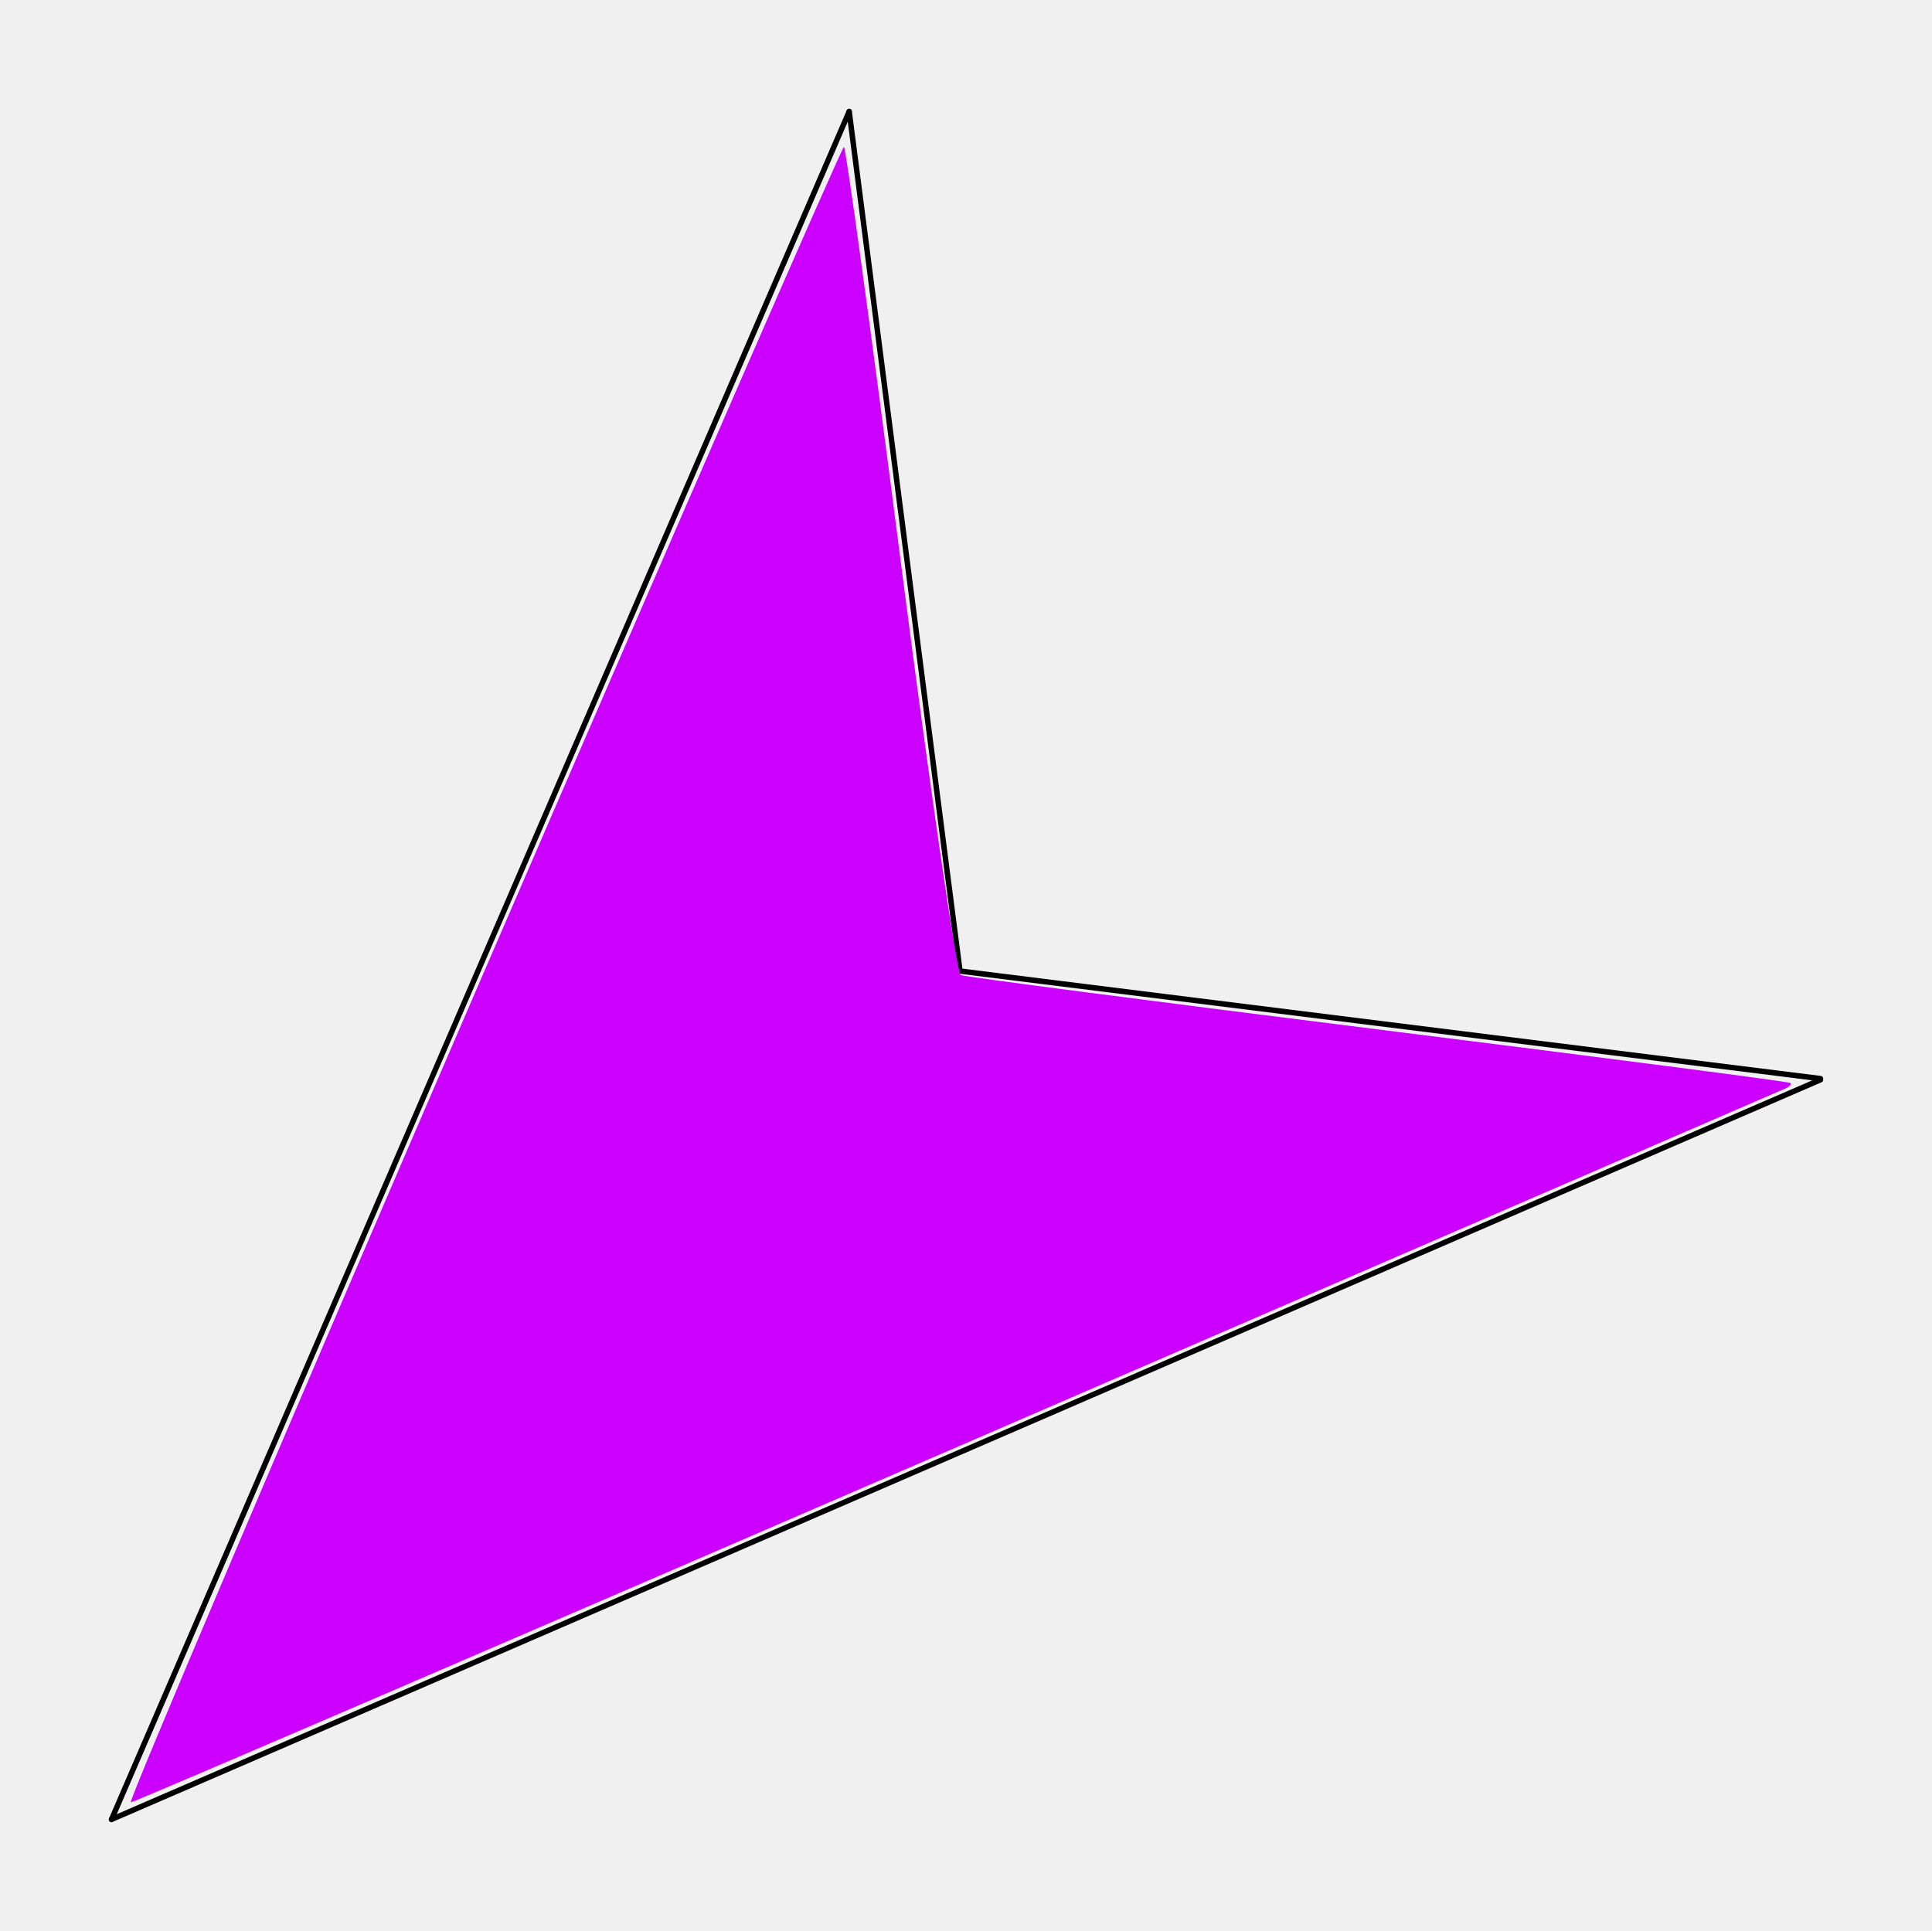
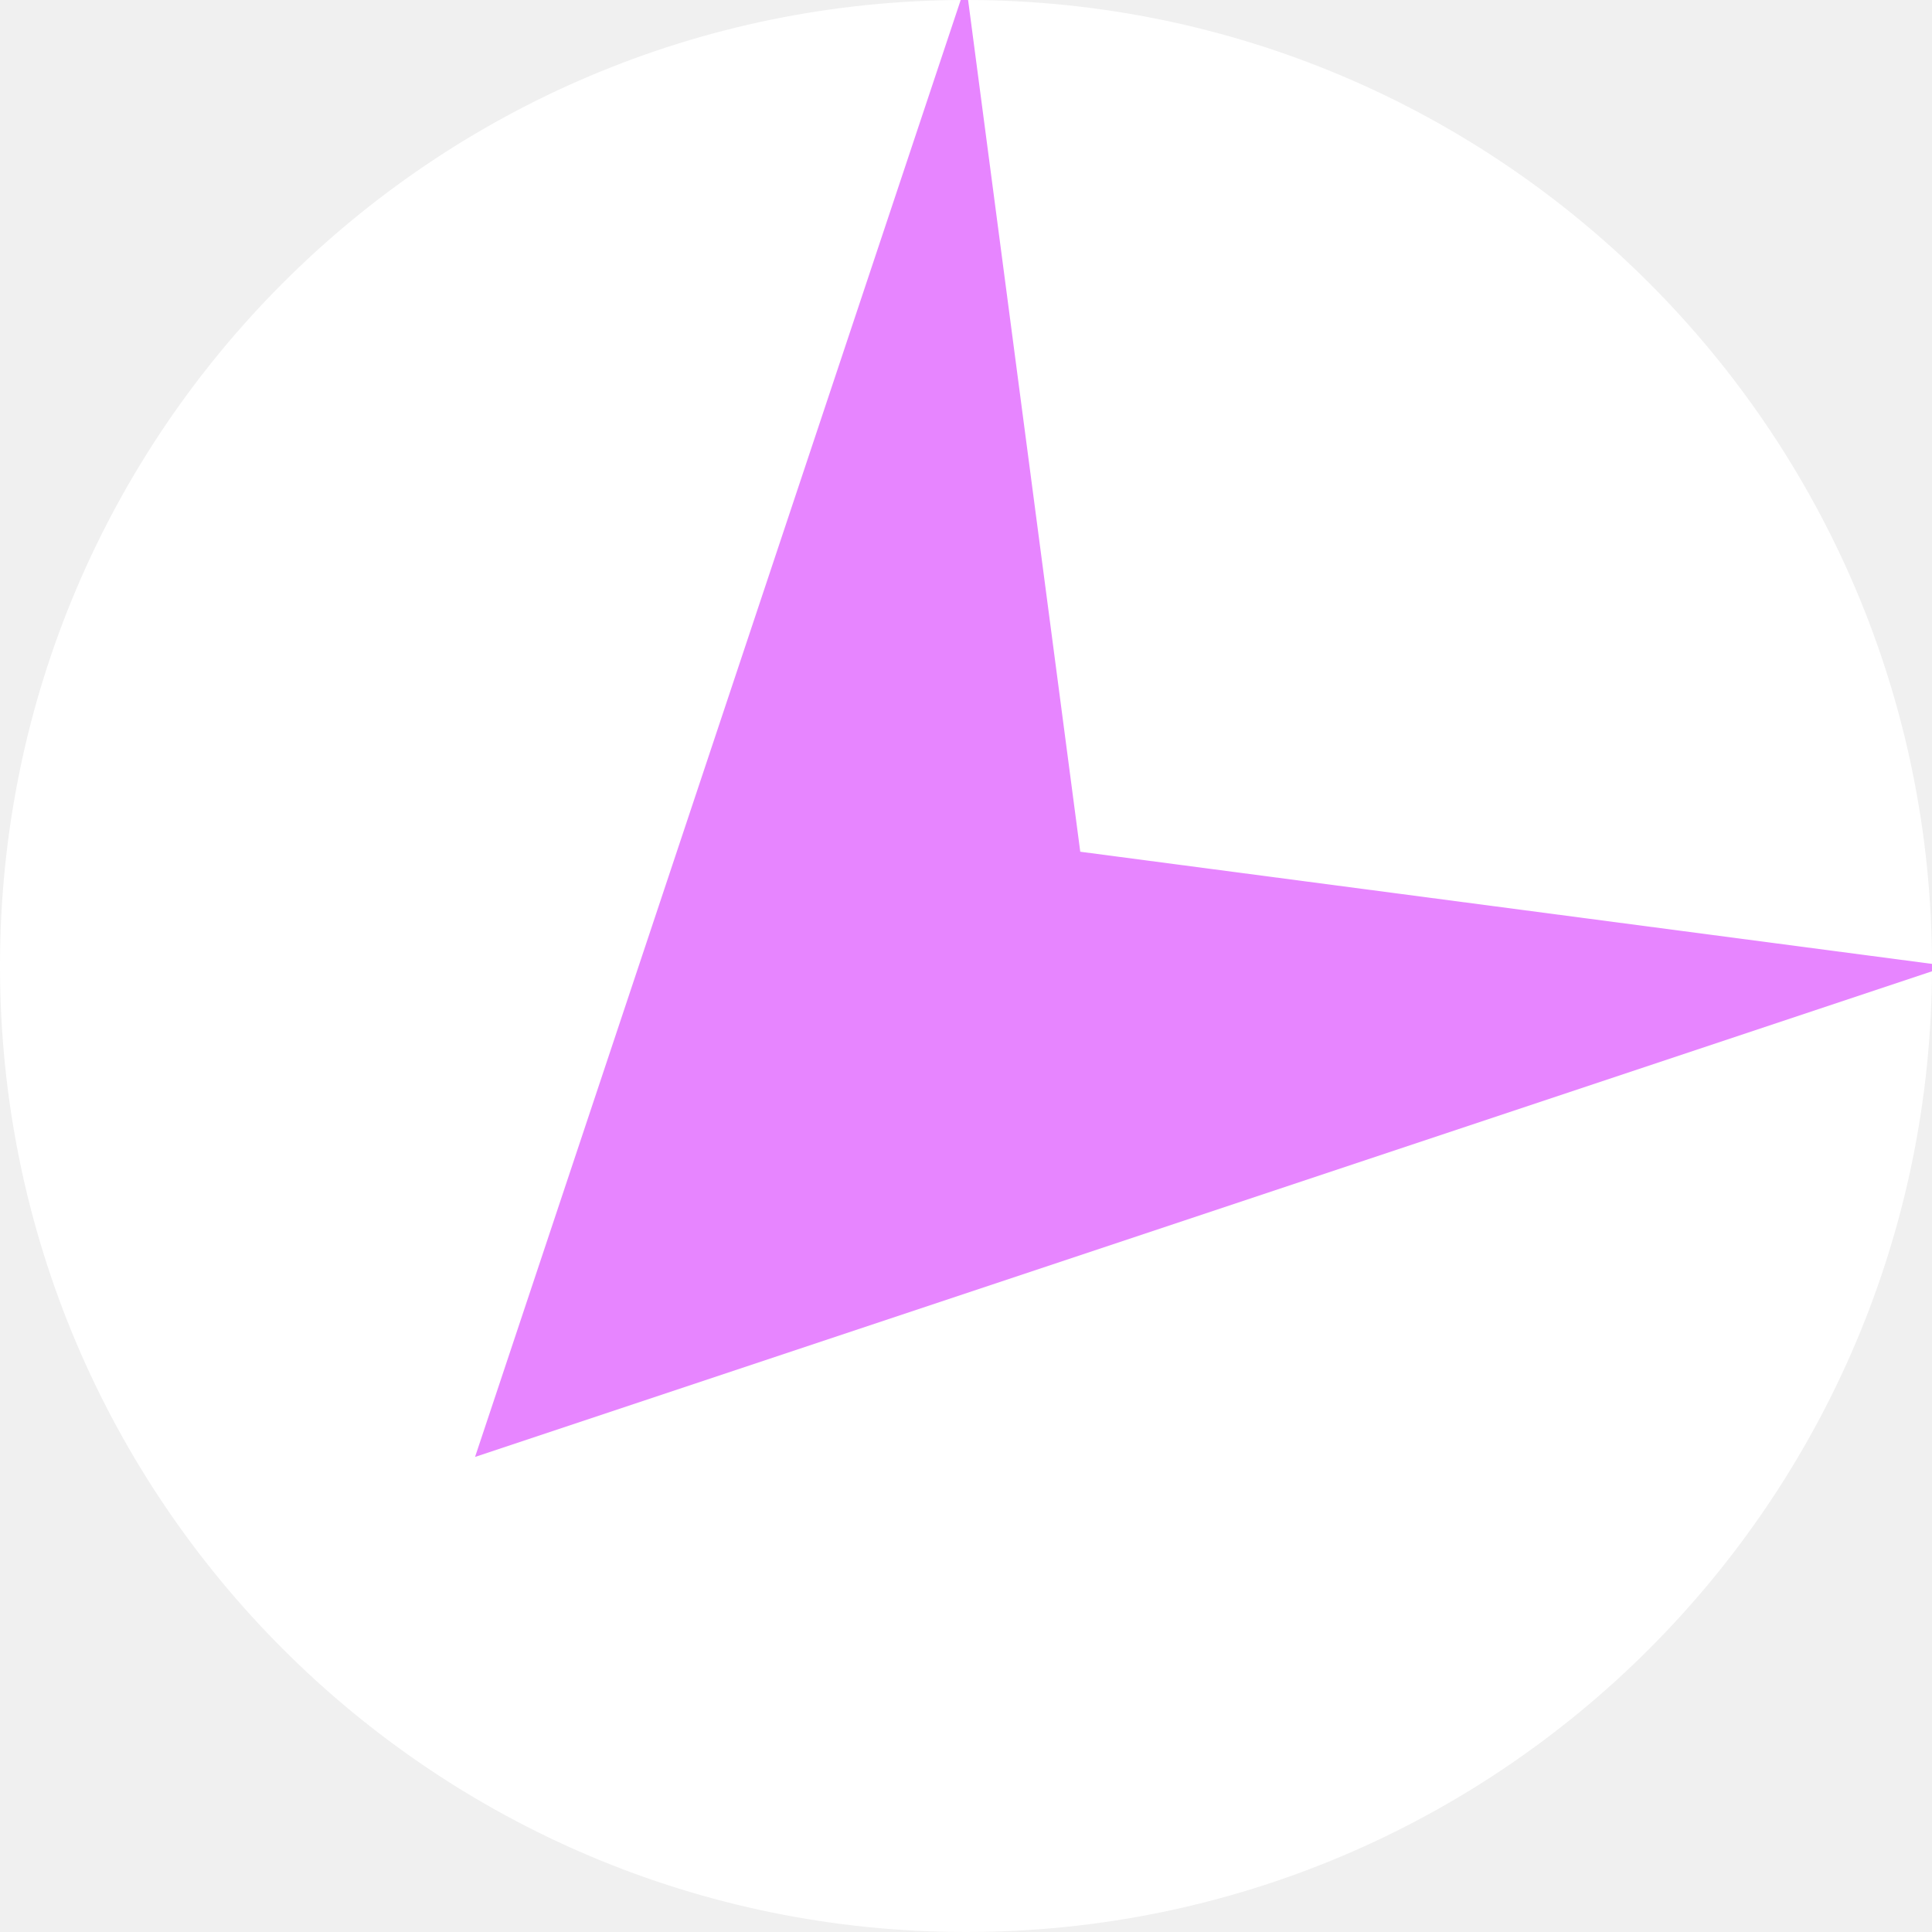
- <svg xmlns="http://www.w3.org/2000/svg" width="177.566mm" height="177.488mm" viewBox="0 0 177.566 177.488" version="1.1" id="svg8">
-   <defs id="defs2" />
-   <g id="layer1" transform="translate(-25.21251,-48.19578)">
-     <path style="fill:none;stroke:#000000;stroke-width:0.5;stroke-linecap:round;stroke-linejoin:miter;stroke-miterlimit:4;stroke-dasharray:none;stroke-opacity:1" d="M 192.528,147.34 113.442,137.454 103.258,58.446" id="path16" />
-     <path style="fill:none;stroke:#000000;stroke-width:0.5;stroke-linecap:round;stroke-linejoin:miter;stroke-miterlimit:4;stroke-dasharray:none;stroke-opacity:1" d="M 35.463,215.434 103.258,58.446" id="path18" />
-     <path style="fill:none;stroke:#000000;stroke-width:0.5;stroke-linecap:round;stroke-linejoin:miter;stroke-miterlimit:4;stroke-dasharray:none;stroke-opacity:1" d="M 35.463,215.434 192.525,147.448" id="path20" />
-     <path style="fill:#cc00ff;stroke-width:1;stroke-linecap:round;stroke-miterlimit:4;stroke-dasharray:none" d="m 189.328,148.238 c -0.361,0.154 -34.615,14.982 -76.122,32.951 -41.506,17.969 -75.695,32.675 -75.975,32.68 -0.28,0.005 14.281,-34.233 32.359,-76.084 18.077,-41.851 33.011,-76.092 33.185,-76.092 0.175,10e-7 2.513,17.063 5.195,37.918 2.683,20.855 5.174,38.05 5.536,38.211 0.362,0.161 17.619,2.41 38.35,4.997 20.73,2.587 37.79,4.802 37.91,4.922 0.12,0.12 -0.077,0.344 -0.438,0.498 z" id="path853" />
+ <svg xmlns="http://www.w3.org/2000/svg" width="100%" height="100%" viewBox="0 0 128 128" version="1.1" xml:space="preserve" style="fill-rule:evenodd;clip-rule:evenodd;stroke-linejoin:round;stroke-miterlimit:2;">
+   <circle cx="64" cy="64" r="64" style="fill:white;" />
+   <g transform="matrix(-1.25039,-1.25039,1.25039,-1.25039,64,224.049)">
+     <g id="SW">
+       <path id="Arrow" d="M90.013,90.013L64,70.054L37.987,90.013L64,37.987L90.013,90.013Z" style="fill:rgb(231,133,255);" />
+     </g>
  </g>
</svg>
